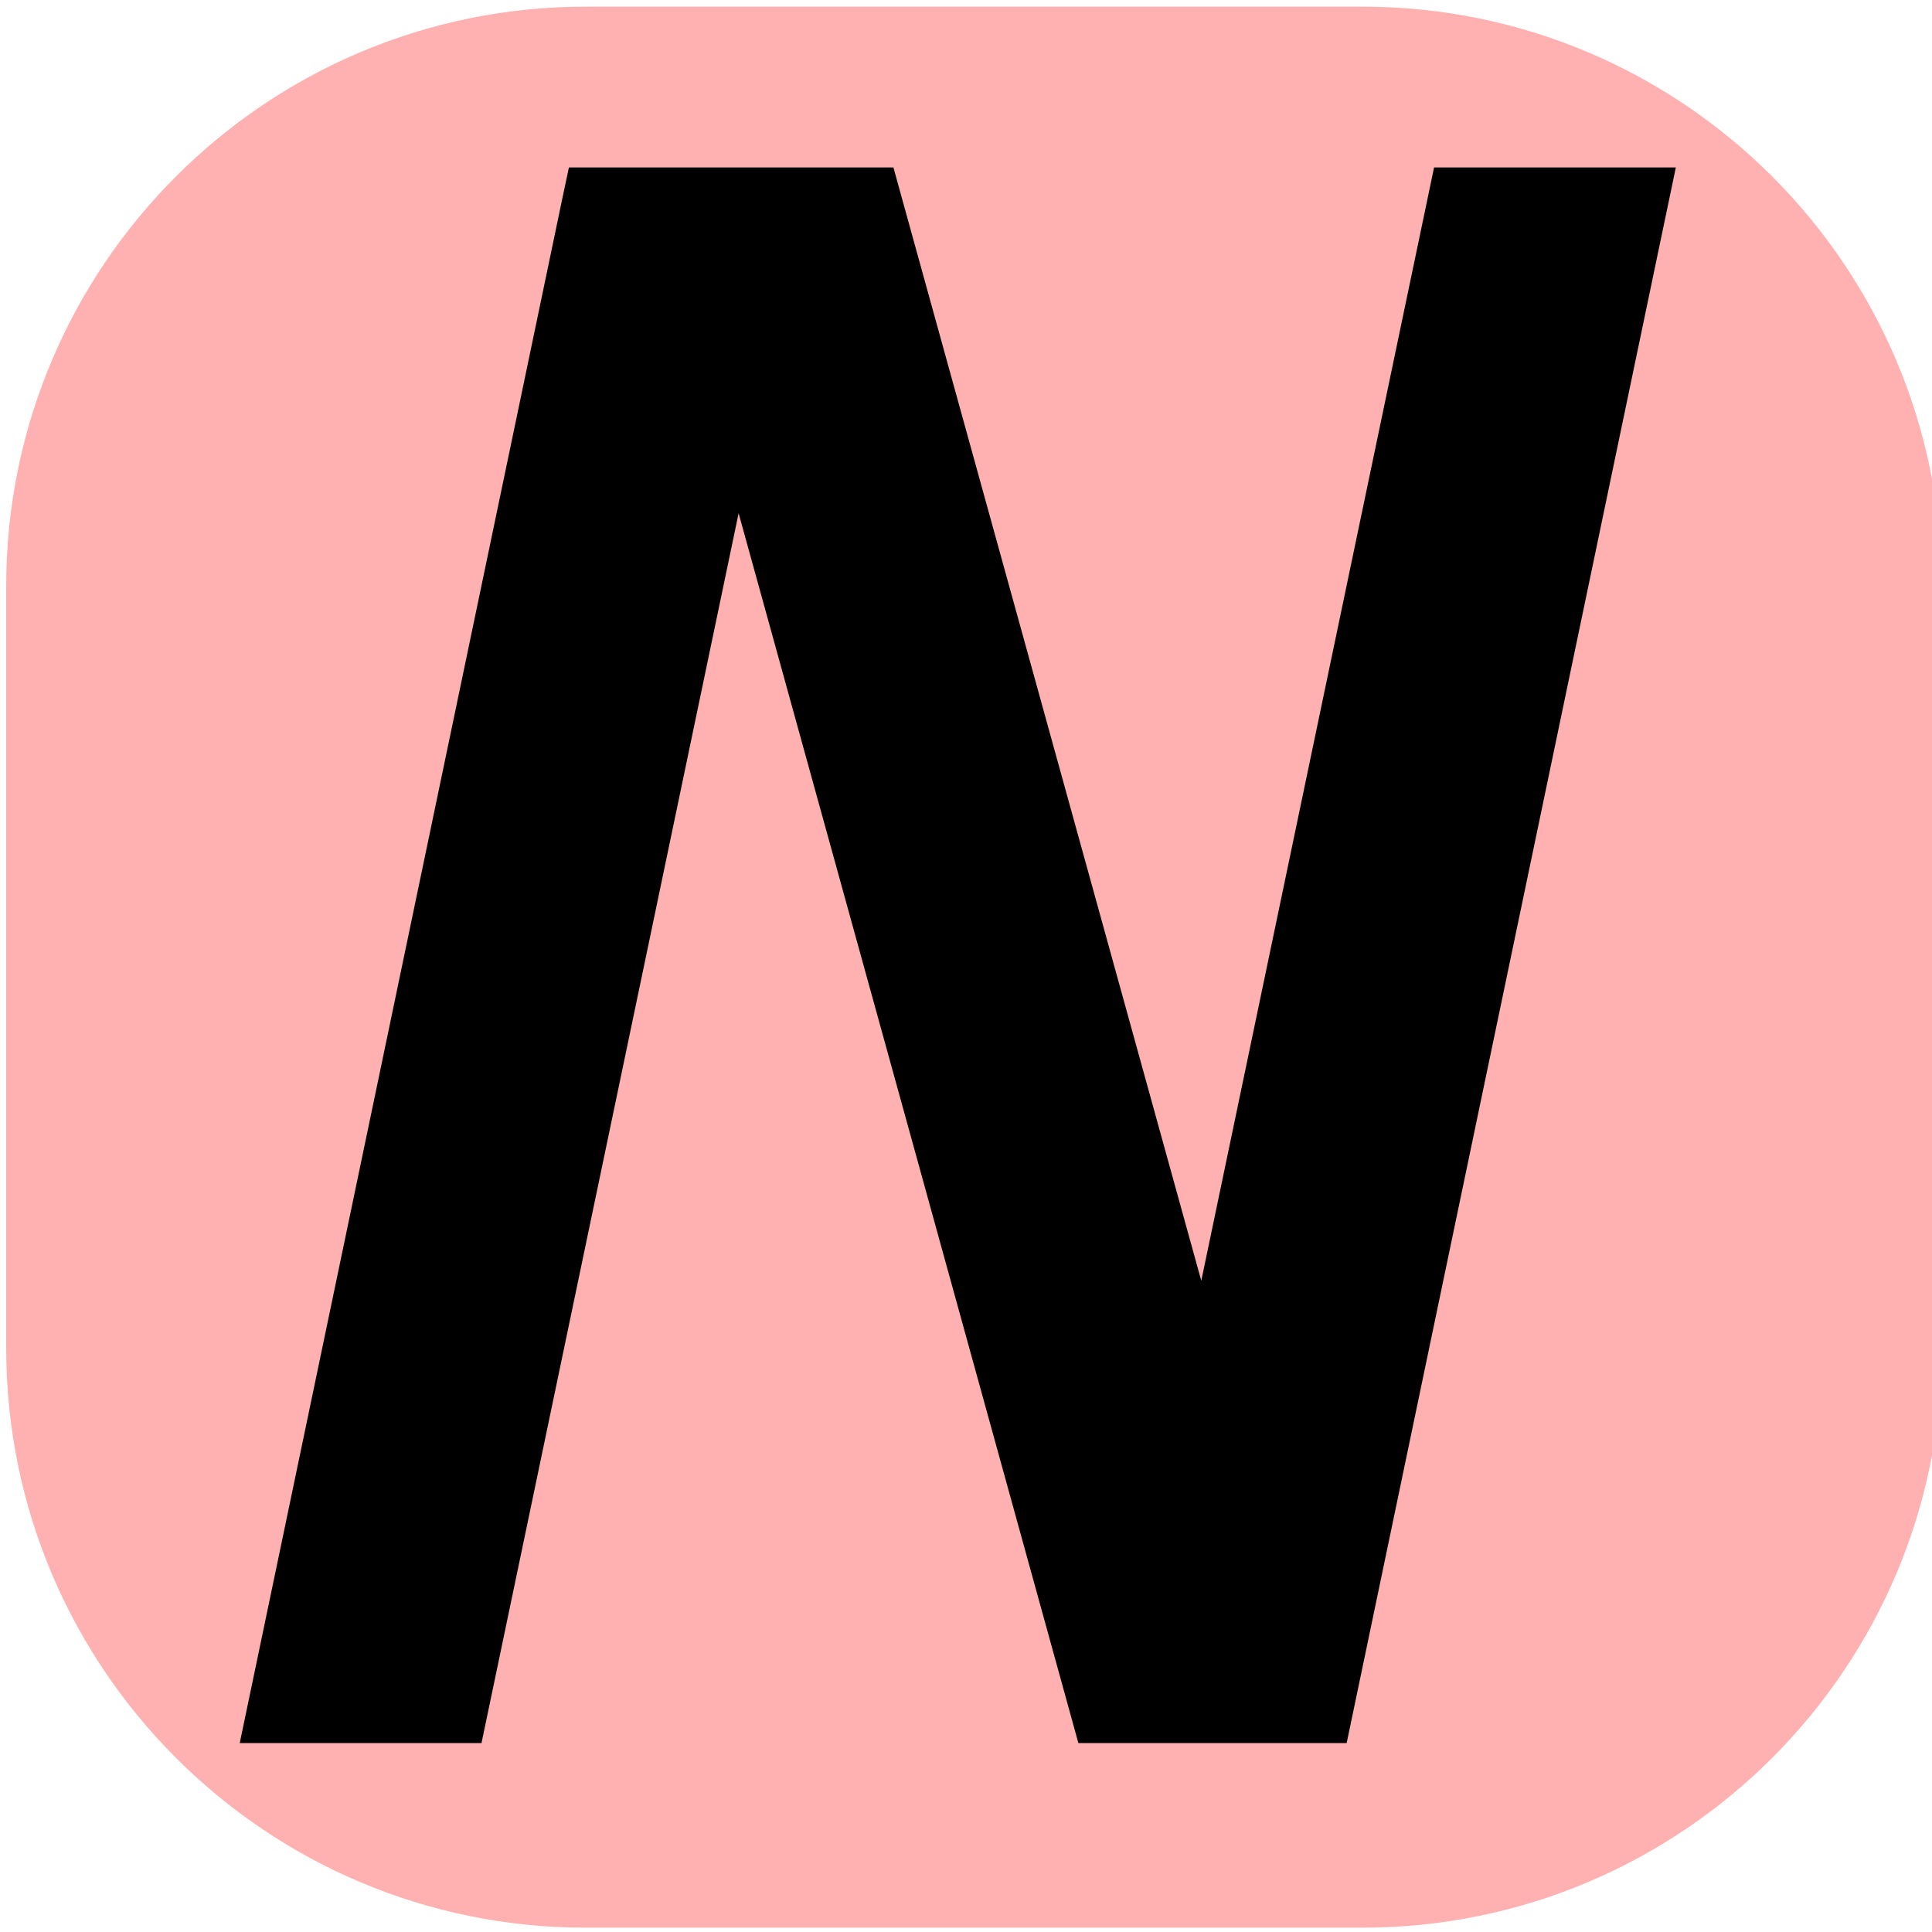
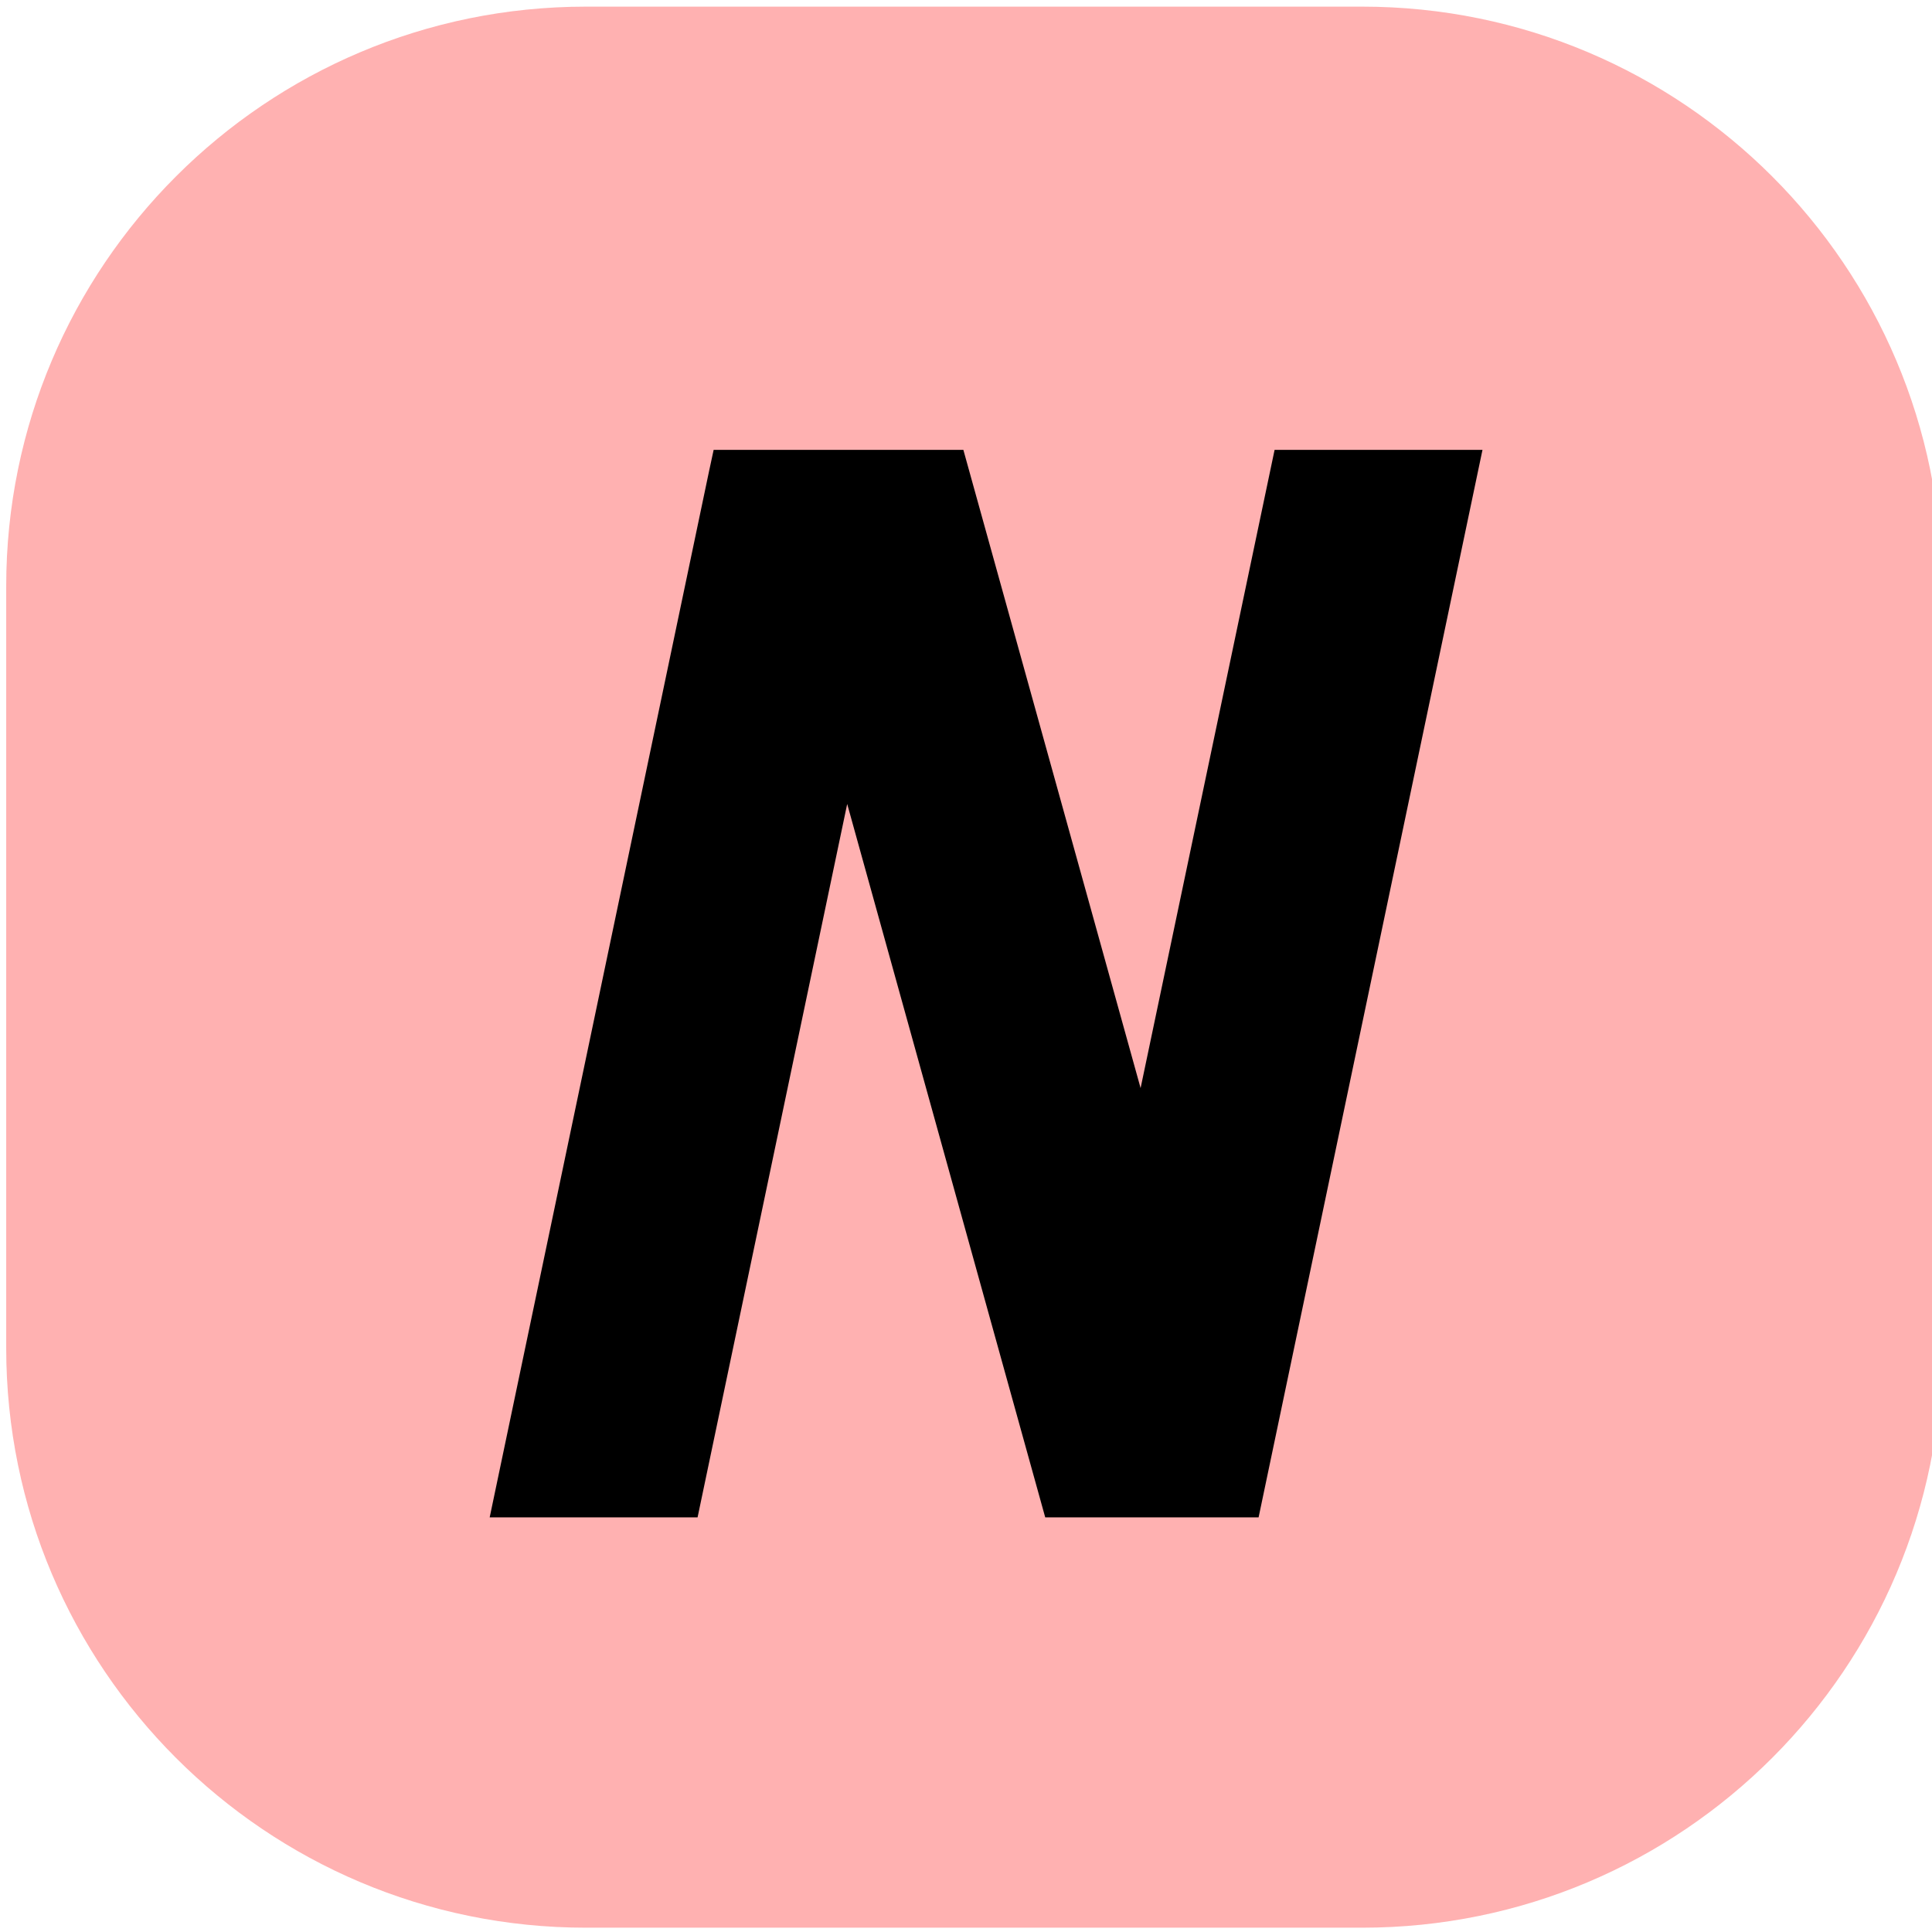
<svg xmlns="http://www.w3.org/2000/svg" width="100" height="100" viewBox="0 0 26.458 26.458" version="1.1" id="svg5">
  <defs id="defs2" />
  <g id="layer1">
    <rect style="fill:#ffb1b1;fill-opacity:1;stroke:none;stroke-width:0.865;stroke-miterlimit:4;stroke-dasharray:none" id="rect1440" width="26.509" height="26.308" x="0.085" y="0.091" rx="7.938" ry="7.938" />
-     <path id="text3748" style="font-style:normal;font-weight:normal;font-size:28.222px;line-height:1.25;font-family:sans-serif;fill:#000000;fill-opacity:1;stroke:none;stroke-width:0.252" d="M 7.704,2.703 C 6.23,9.759 4.757,16.815 3.283,23.871 c 1.104,0 2.207,0 3.311,0 1.175,-5.614 2.347,-11.228 3.521,-16.842 1.551,5.614 3.104,11.227 4.653,16.842 1.225,0 2.45,0 3.674,0 1.504,-7.192 3.004,-14.386 4.508,-21.578 -1.104,-1e-7 -2.207,0 -3.311,0 C 18.575,7.375 17.514,12.457 16.451,17.539 15.046,12.457 13.641,7.375 12.235,2.293 c -1.481,-1e-7 -2.963,0 -4.444,0 -0.029,0.137 -0.058,0.273 -0.087,0.41 z" />
+     <path id="text3748" style="font-style:normal;font-weight:normal;font-size:28.222px;line-height:1.25;font-family:sans-serif;fill:#000000;fill-opacity:1;stroke:none;stroke-width:0.163" d="M 9.715,6.43 C 8.711,11.213 7.709,15.997 6.706,20.78 c 0.949,0 1.898,0 2.847,0 0.683,-3.257 1.366,-6.514 2.049,-9.77 0.904,3.257 1.808,6.514 2.712,9.77 0.974,0 1.948,0 2.922,0 1.022,-4.873 2.044,-9.746 3.066,-14.619 -0.949,0 -1.898,0 -2.847,0 -0.611,2.913 -1.223,5.827 -1.835,8.74 -0.809,-2.913 -1.618,-5.827 -2.427,-8.74 -1.14,0 -2.28,0 -3.42,0 -0.019,0.09 -0.039,0.18 -0.058,0.27 z" />
  </g>
</svg>
